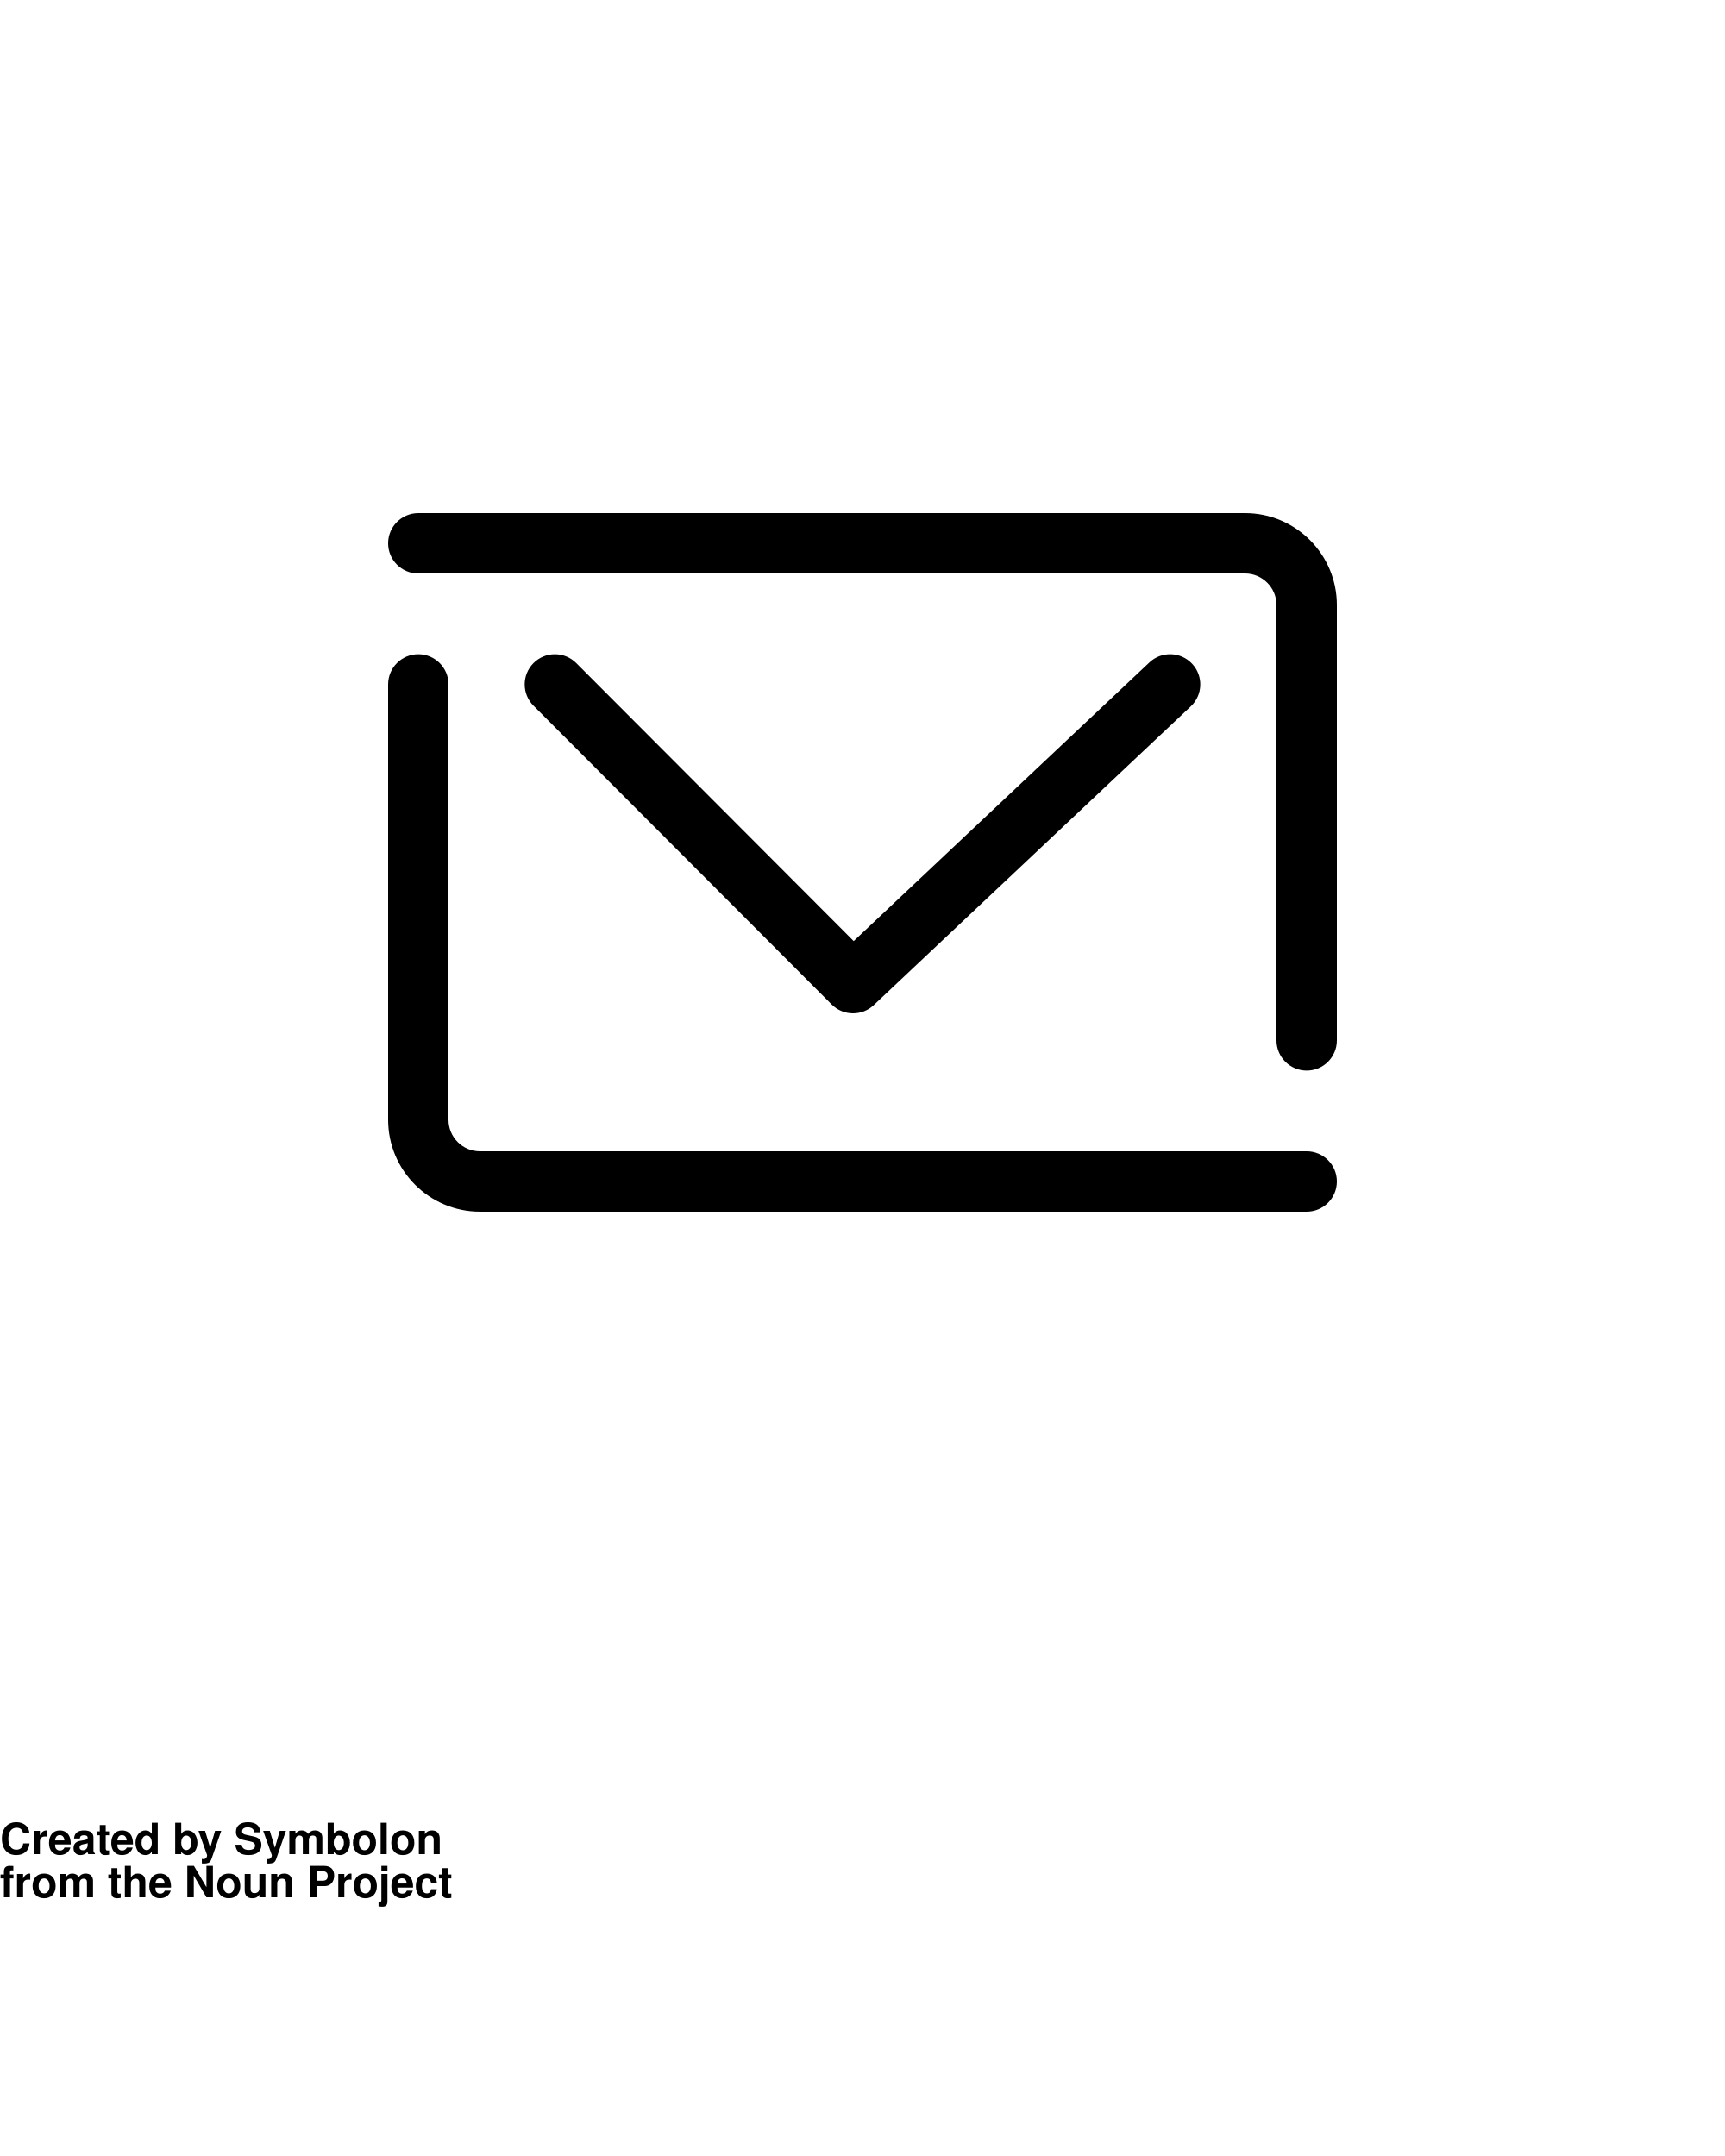
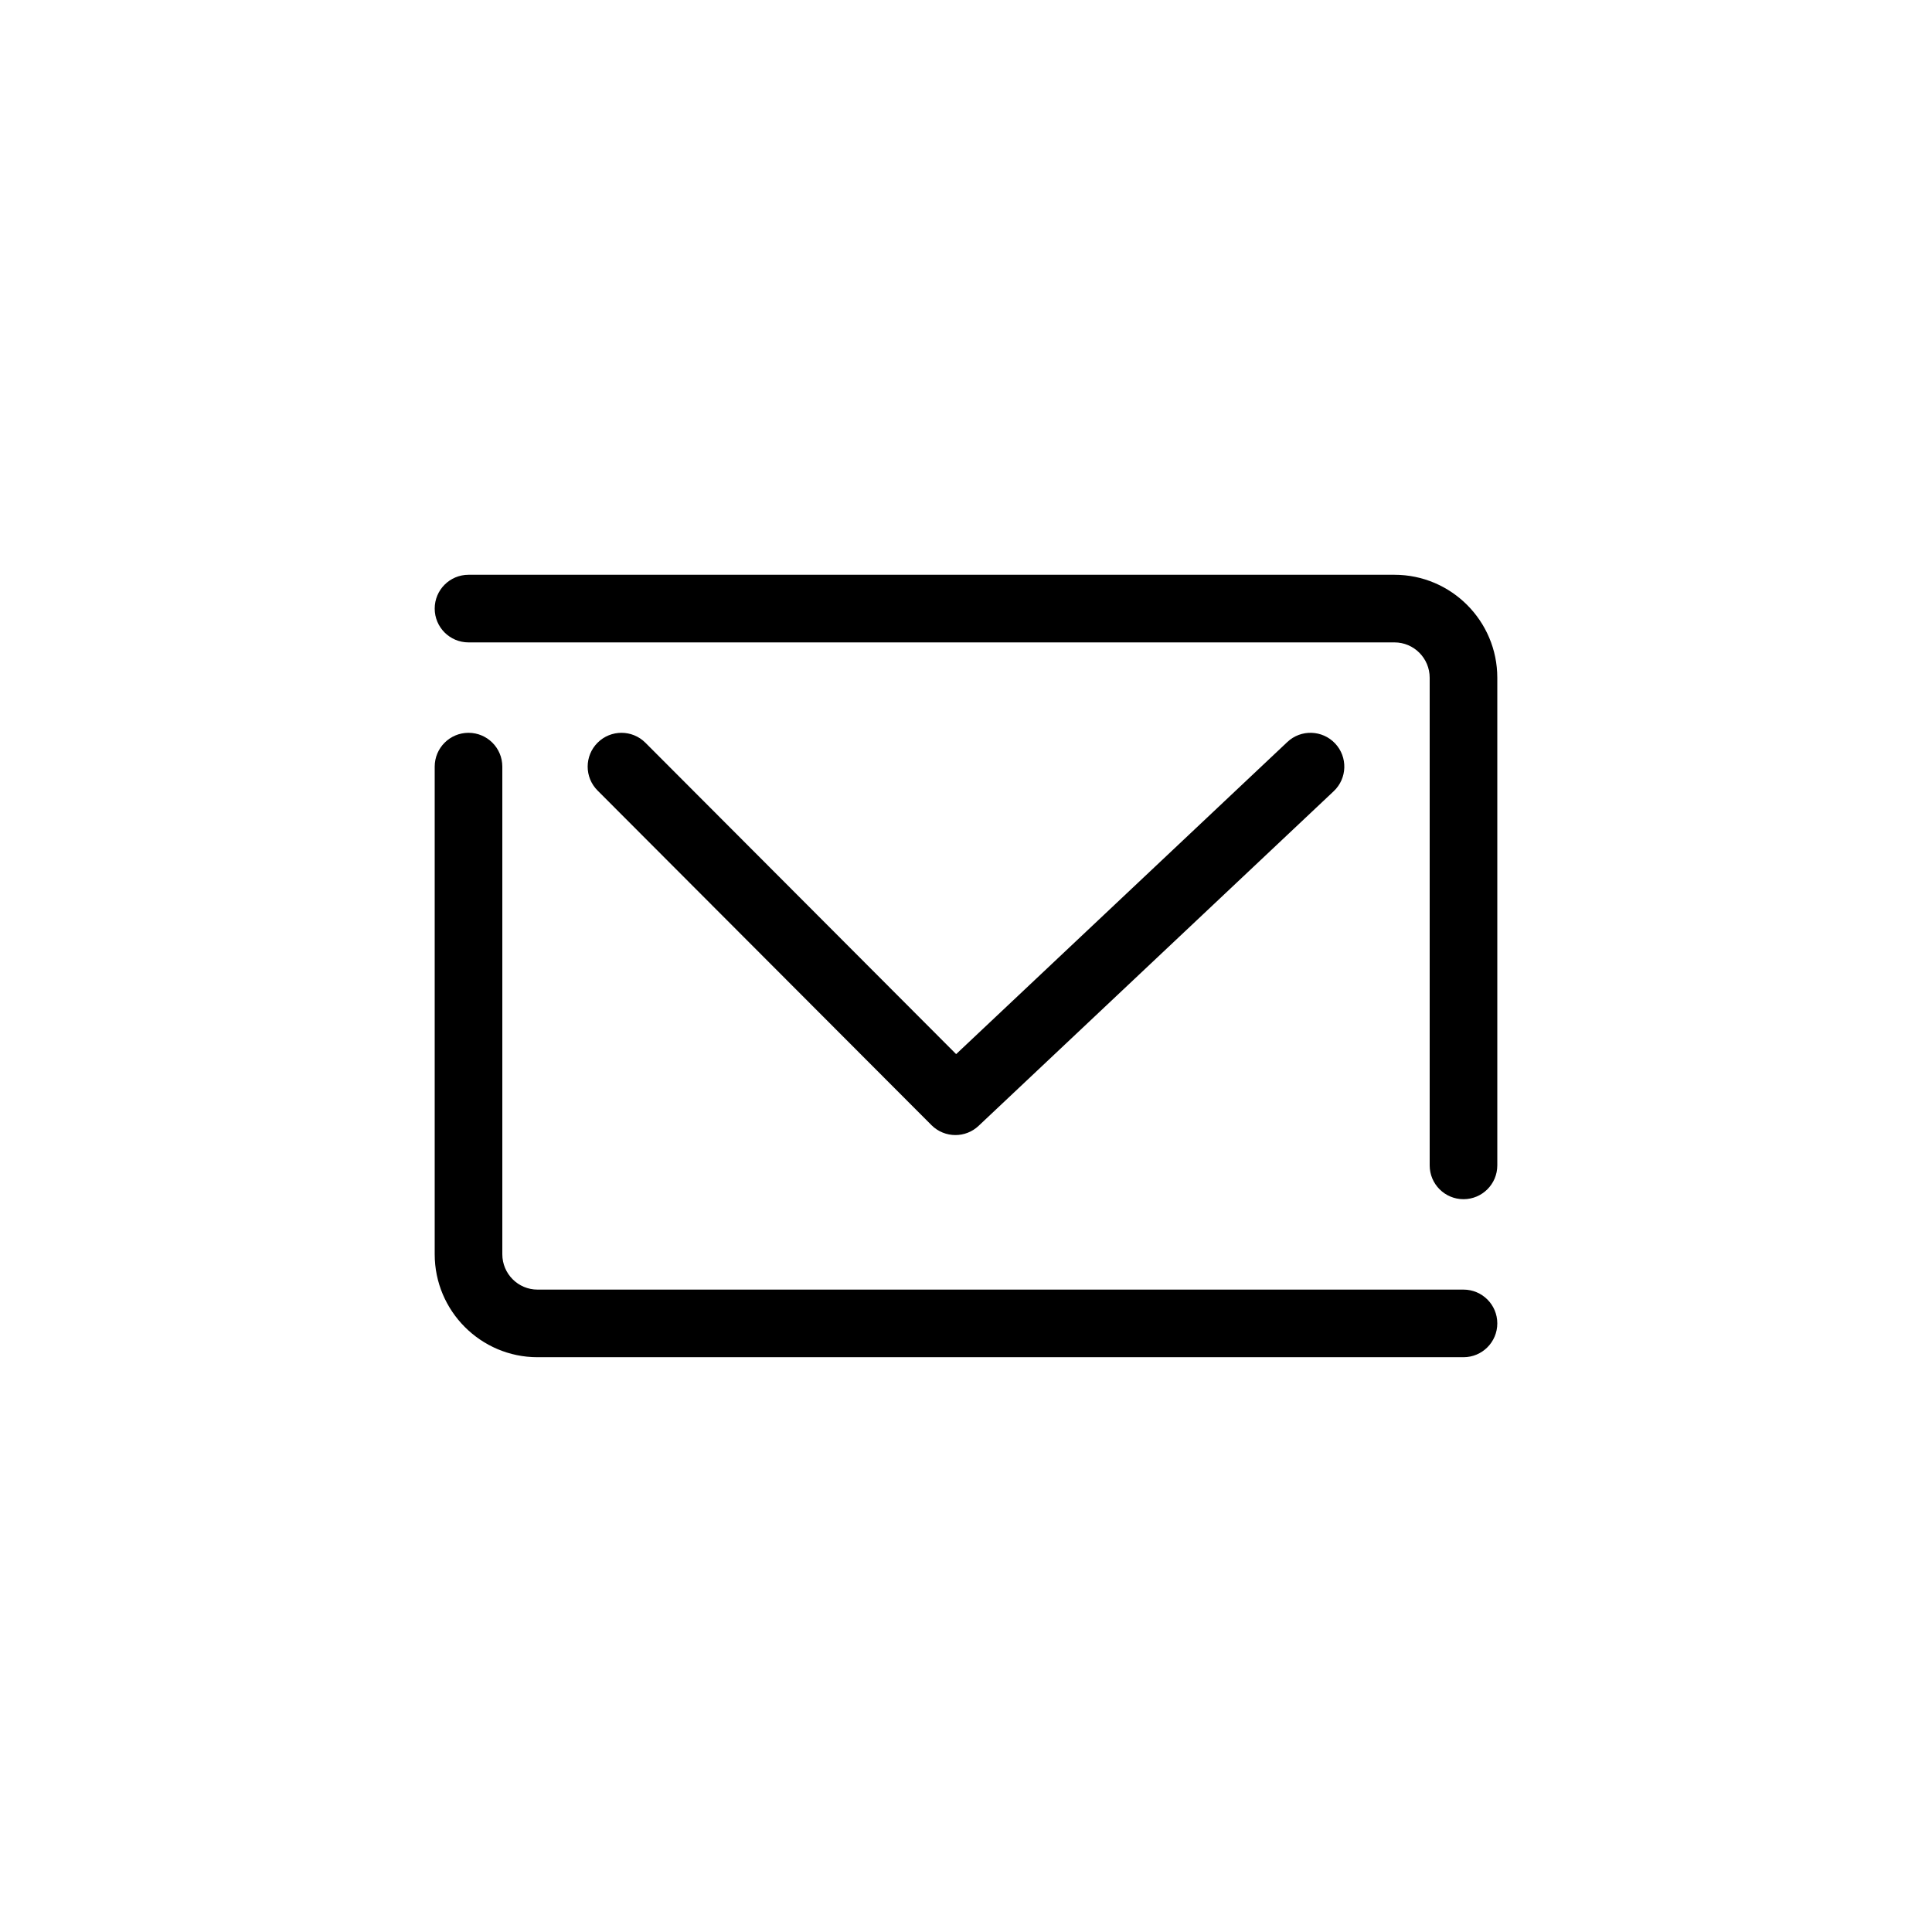
- <svg xmlns="http://www.w3.org/2000/svg" version="1.1" x="0px" y="0px" viewBox="0 0 200 250" style="enable-background:new 0 0 200 200;" xml:space="preserve">
+ <svg xmlns="http://www.w3.org/2000/svg" version="1.1" x="0px" y="0px" viewBox="0 0 200 200" style="enable-background:new 0 0 200 200;" xml:space="preserve">
  <g>
    <path d="M151.5,133.499H55.642c-2.008,0-3.642-1.641-3.642-3.657V79.36c0-1.933-1.567-3.5-3.5-3.5s-3.5,1.567-3.5,3.5v50.481   c0,5.876,4.774,10.657,10.642,10.657H151.5c1.933,0,3.5-1.567,3.5-3.5S153.433,133.499,151.5,133.499z" />
    <path d="M144.357,59.501H48.5c-1.933,0-3.5,1.567-3.5,3.5s1.567,3.5,3.5,3.5h95.857c2.009,0,3.643,1.641,3.643,3.657v50.482   c0,1.933,1.567,3.5,3.5,3.5s3.5-1.567,3.5-3.5V70.158C155,64.282,150.226,59.501,144.357,59.501z" />
    <path d="M98.904,117.501c0.862,0,1.726-0.316,2.4-0.953l36.76-34.641c1.407-1.325,1.473-3.54,0.146-4.947   c-1.325-1.405-3.541-1.475-4.947-0.146l-34.284,32.308L66.813,76.888c-1.366-1.368-3.582-1.369-4.95-0.005   c-1.368,1.365-1.371,3.582-0.005,4.95l34.568,34.641C97.109,117.157,98.007,117.501,98.904,117.501z" />
  </g>
-   <text x="0" y="215" fill="#000000" font-size="5px" font-weight="bold" font-family="'Helvetica Neue', Helvetica, Arial-Unicode, Arial, Sans-serif">Created by Symbolon</text>
-   <text x="0" y="220" fill="#000000" font-size="5px" font-weight="bold" font-family="'Helvetica Neue', Helvetica, Arial-Unicode, Arial, Sans-serif">from the Noun Project</text>
</svg>
